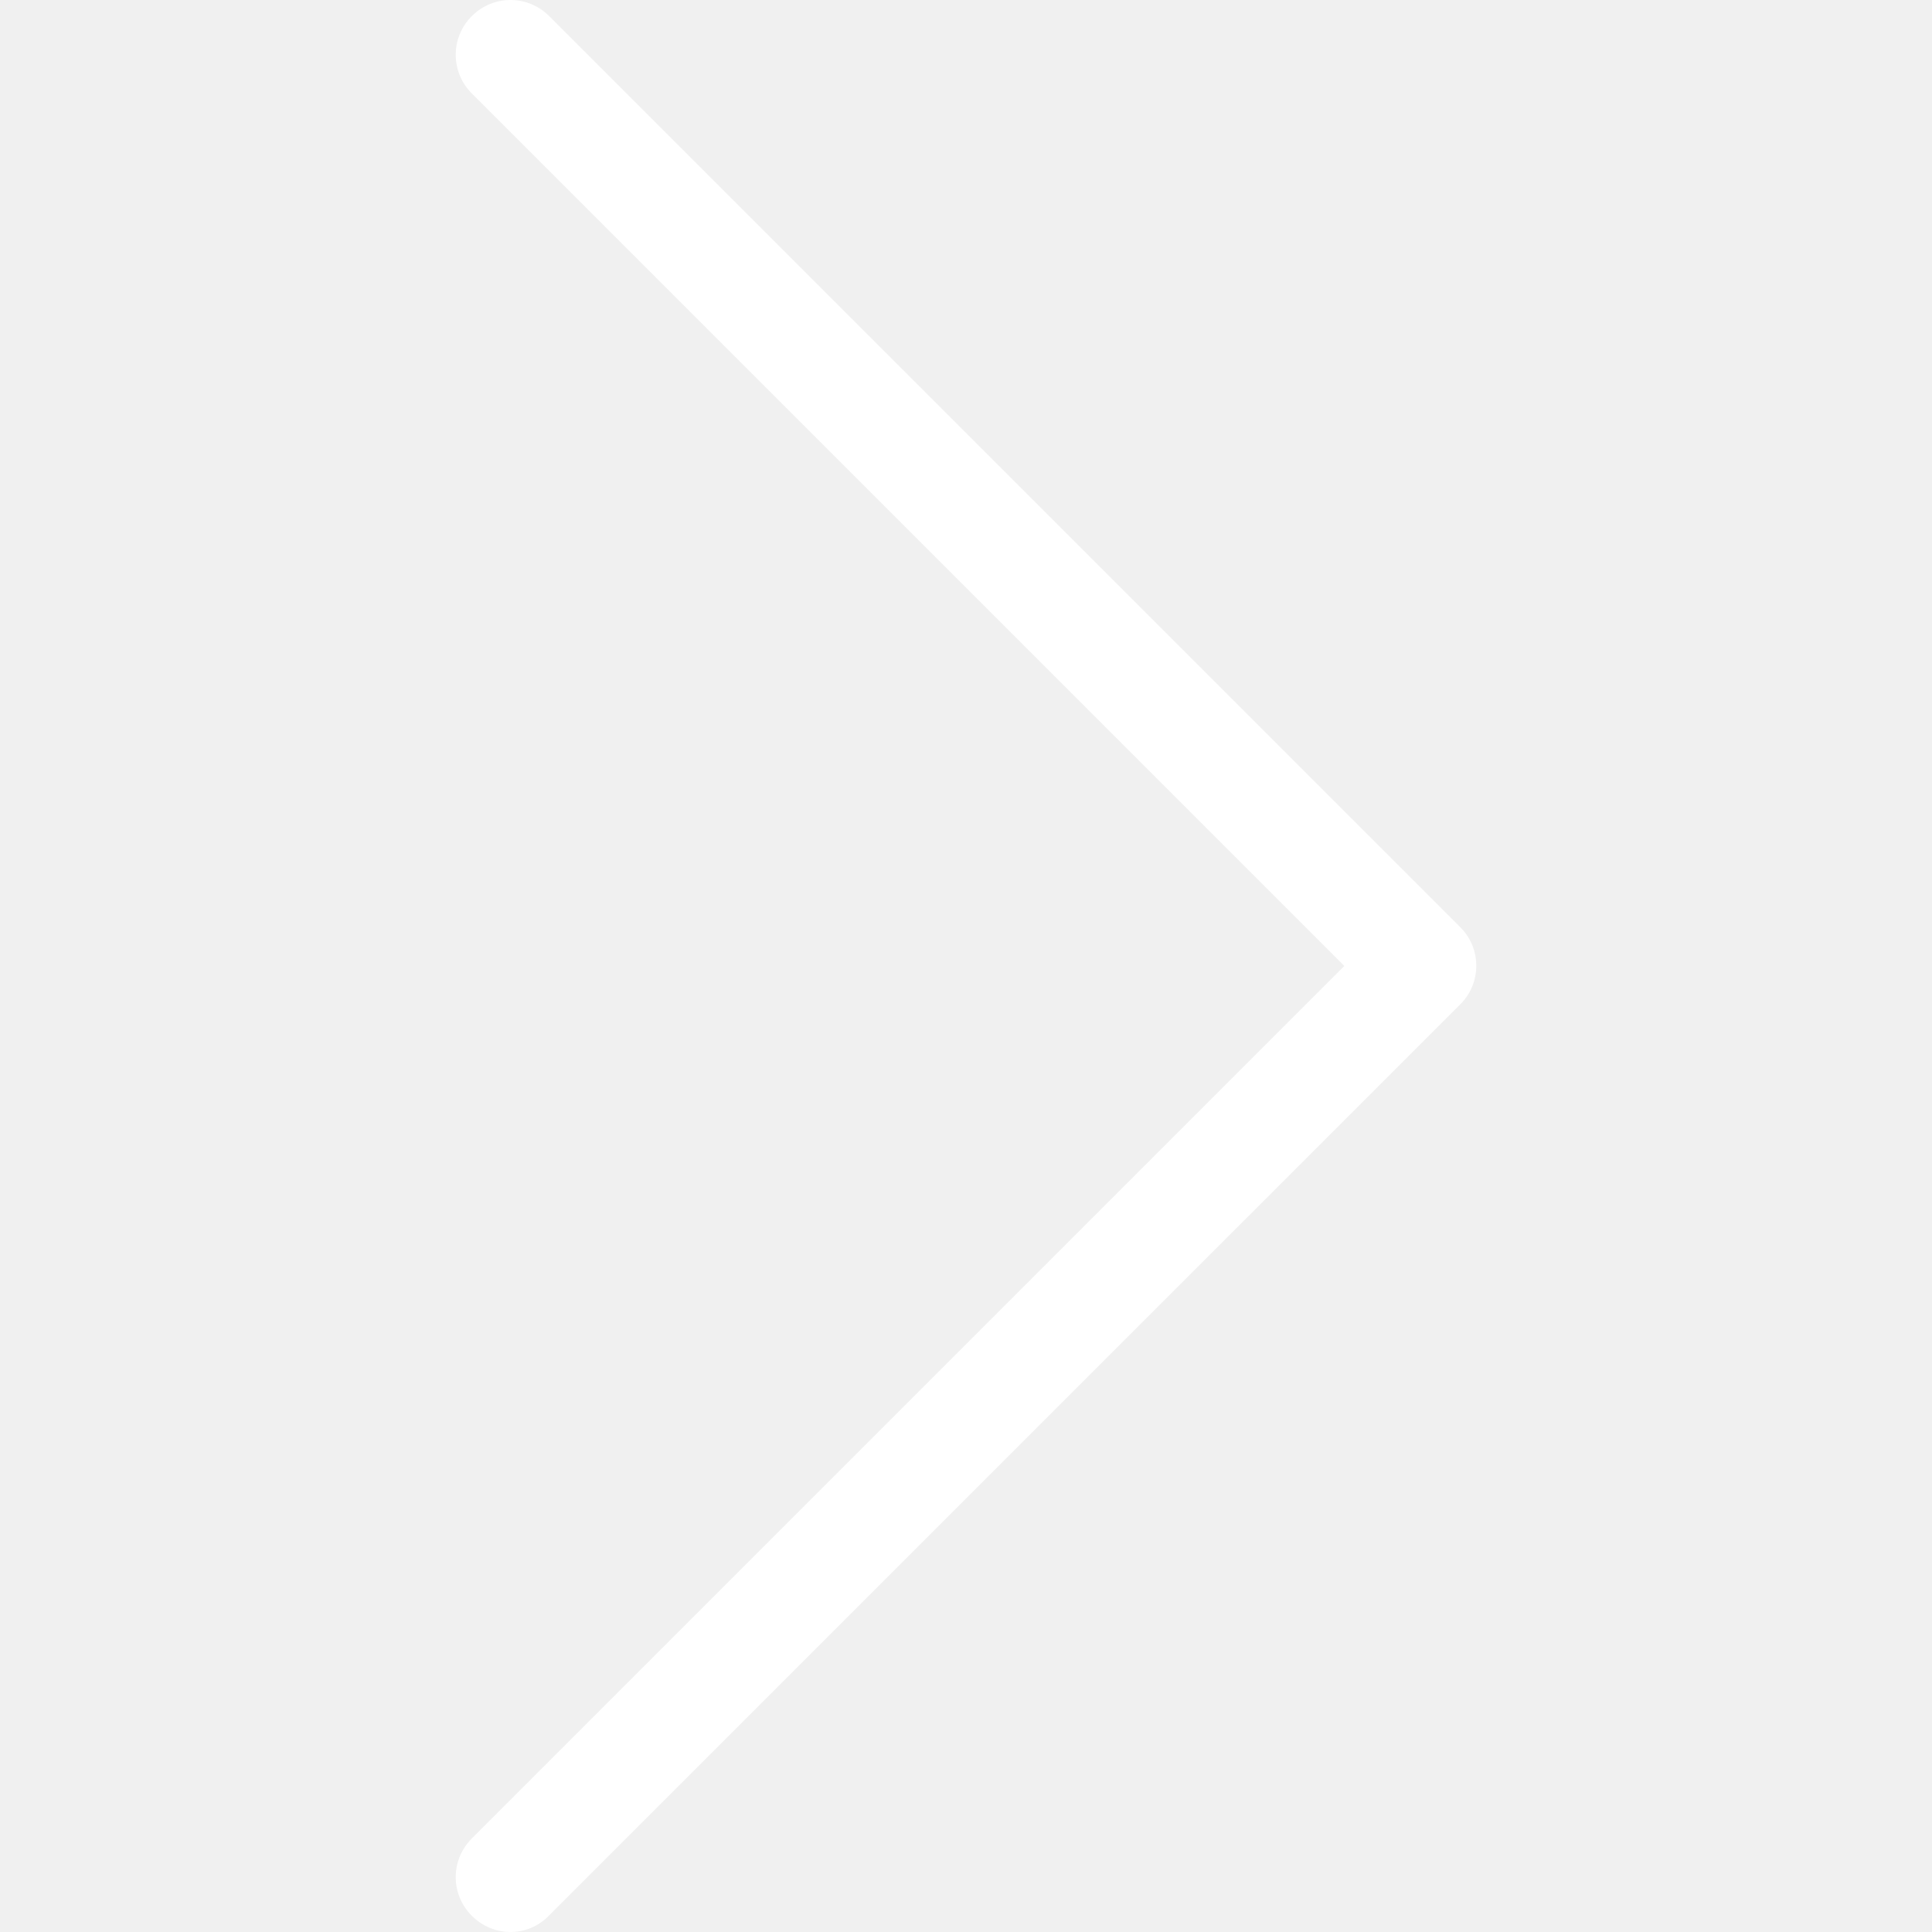
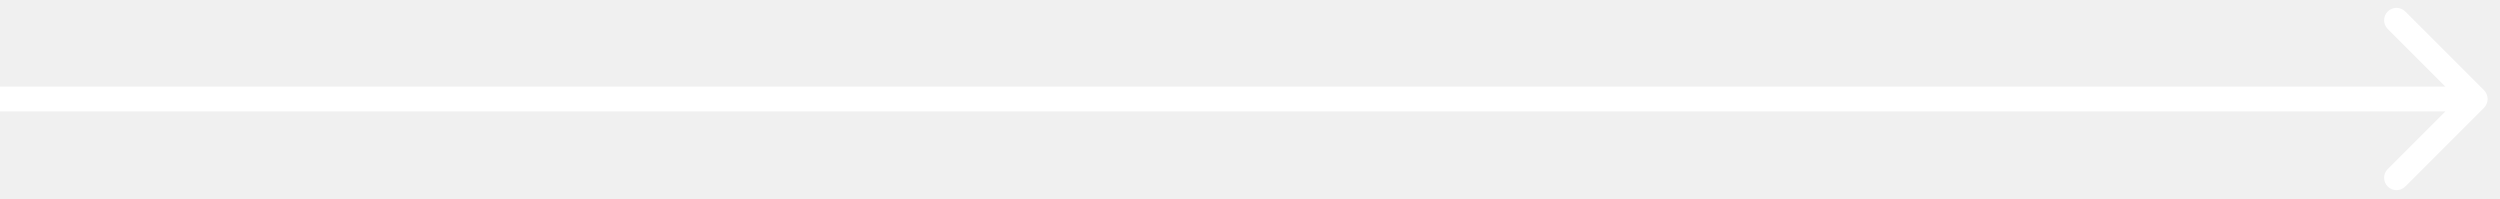
- <svg xmlns="http://www.w3.org/2000/svg" width="70" height="70" viewBox="0 0 70 70" fill="none">
-   <g clip-path="url(#clip0)">
-     <path d="M52.918 33.605L19.897 0.583C19.119 -0.194 17.872 -0.194 17.095 0.583C16.317 1.361 16.317 2.608 17.095 3.385L48.708 34.998L17.095 66.611C16.317 67.389 16.317 68.636 17.095 69.413C17.476 69.795 17.99 70 18.488 70C18.987 70 19.501 69.809 19.882 69.413L52.904 36.392C53.681 35.629 53.681 34.367 52.918 33.605Z" fill="white" />
-   </g>
-   <defs>
-     <clipPath id="clip0">
-       <rect width="70" height="70" fill="white" />
-     </clipPath>
-   </defs>
+ <svg xmlns="http://www.w3.org/2000/svg" width="101" height="8" viewBox="0 0 101 8" fill="none">
+   <path d="M100.354 4.354C100.549 4.158 100.549 3.842 100.354 3.646L97.172 0.464C96.976 0.269 96.66 0.269 96.465 0.464C96.269 0.66 96.269 0.976 96.465 1.172L99.293 4L96.465 6.828C96.269 7.024 96.269 7.34 96.465 7.536C96.66 7.731 96.976 7.731 97.172 7.536L100.354 4.354ZM0 4.5H100V3.5H0L0 4.5Z" fill="white" />
</svg>
